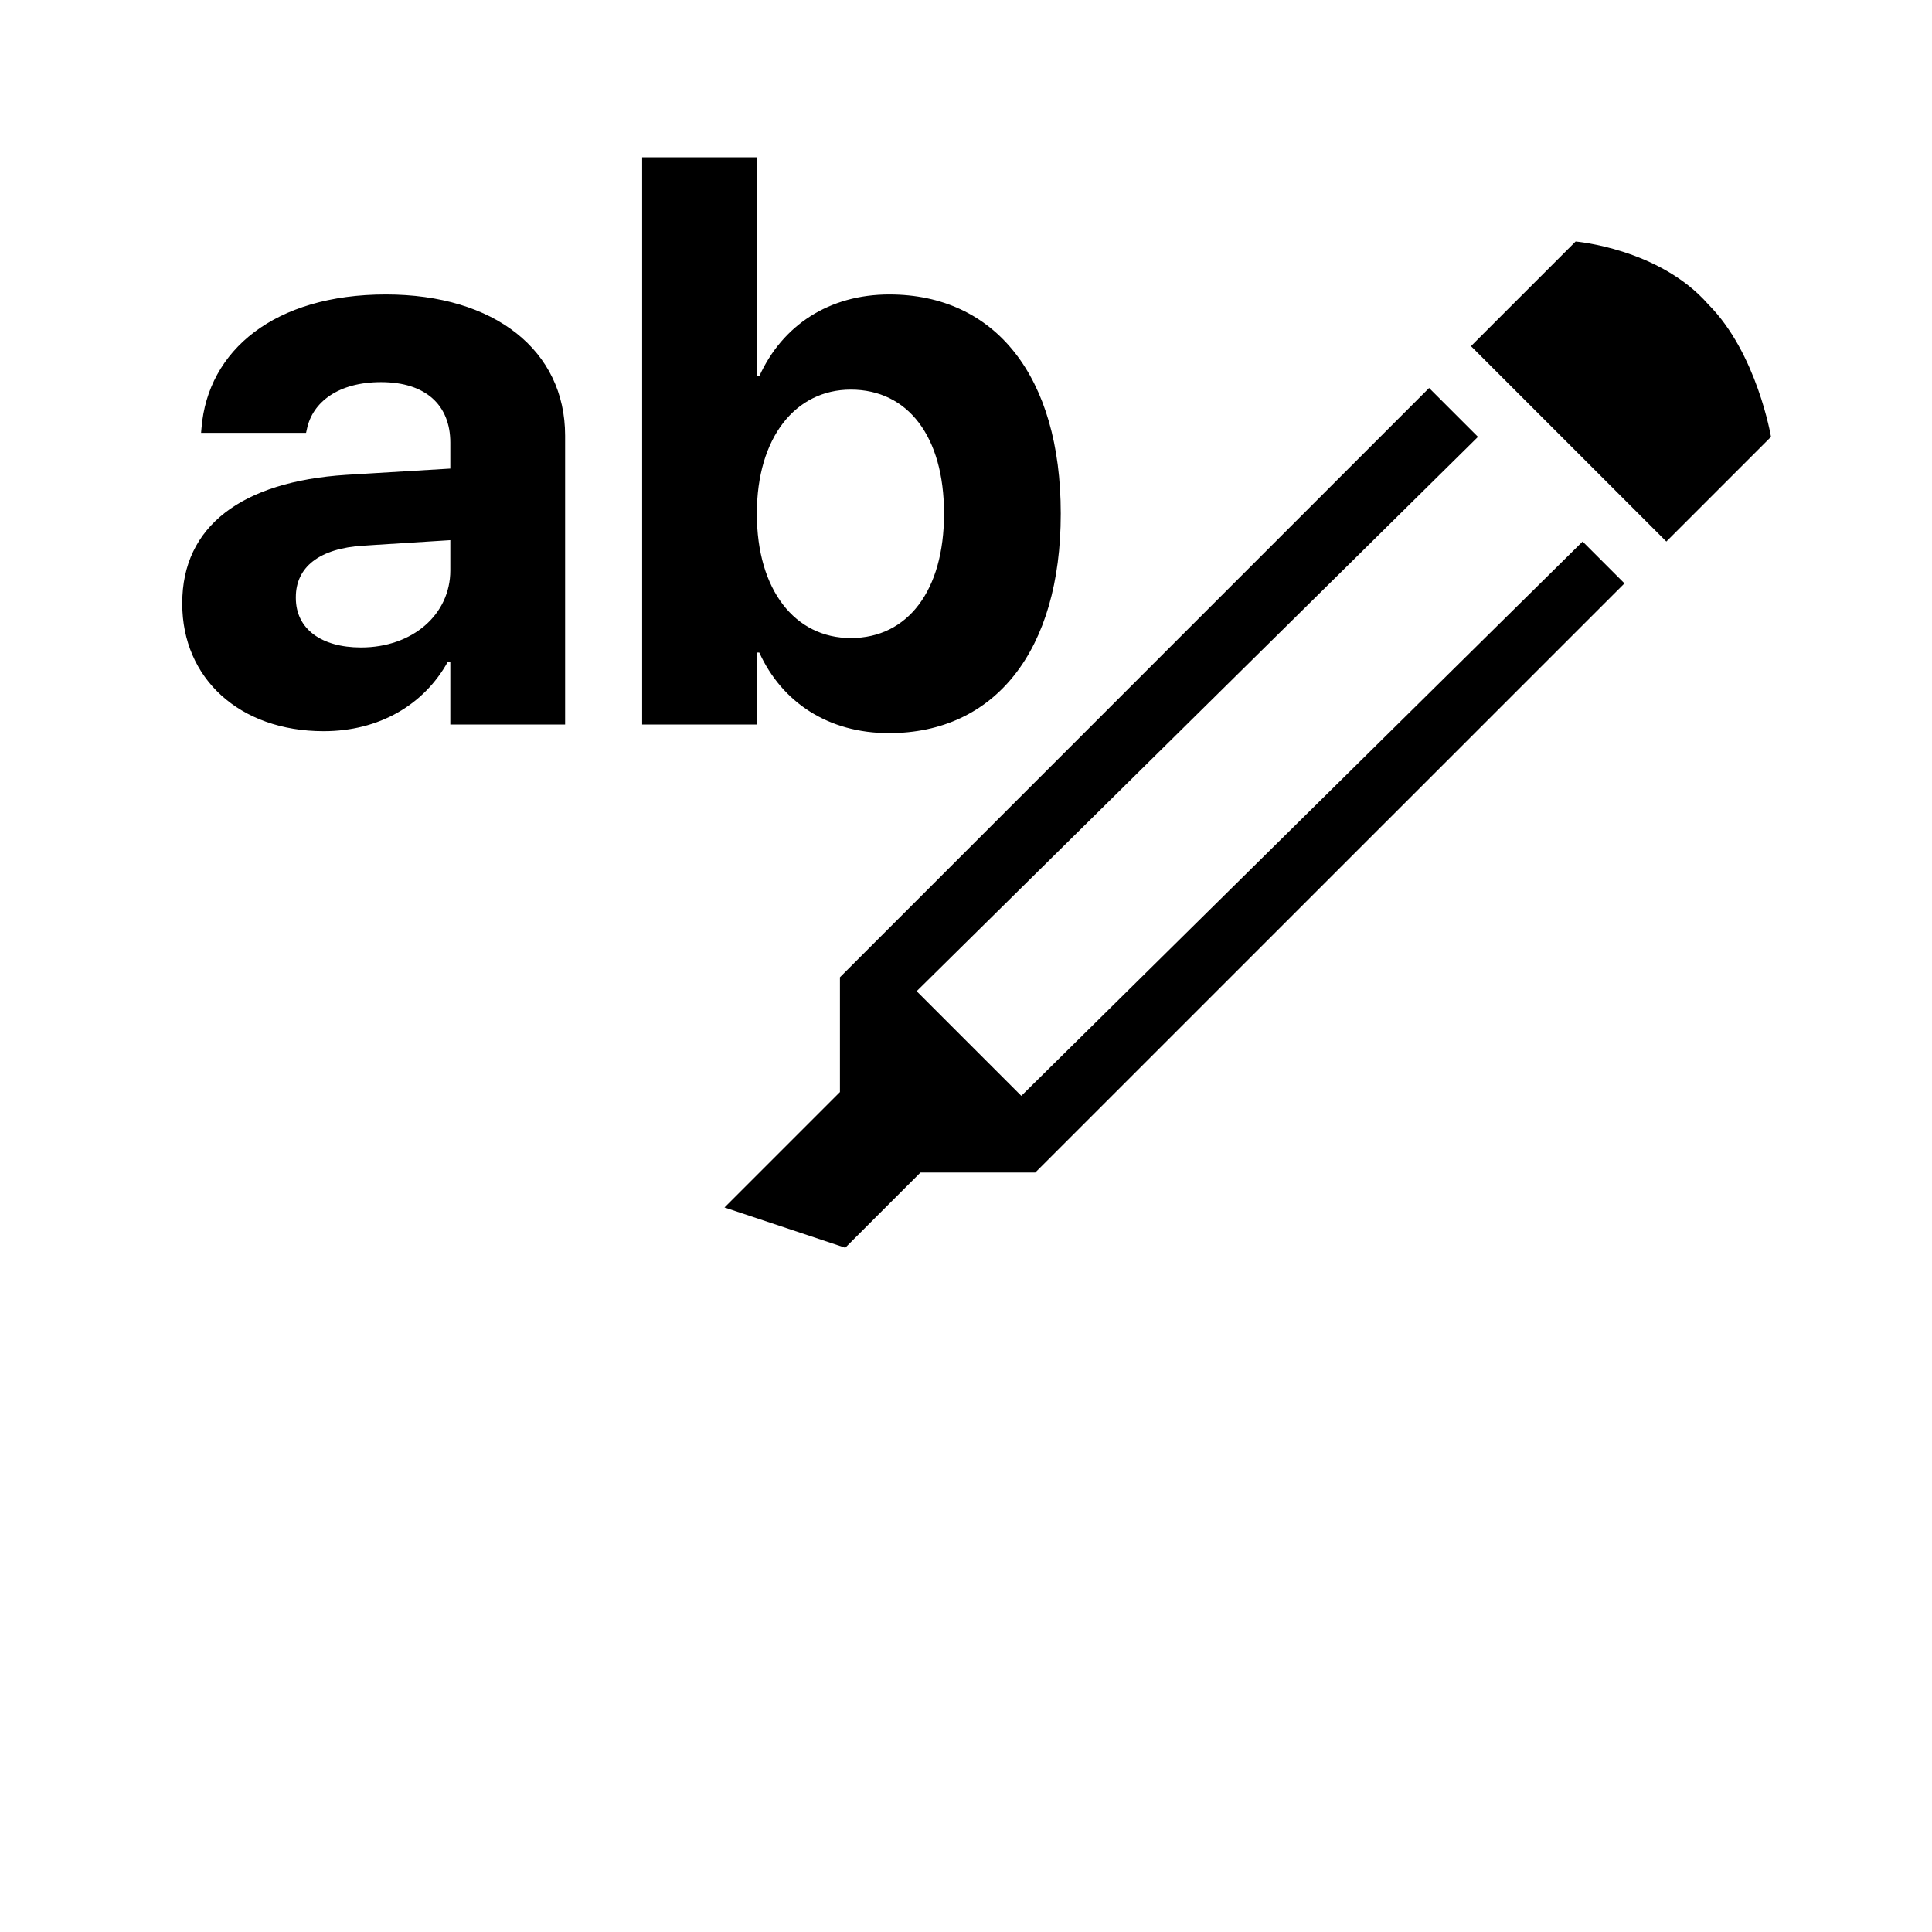
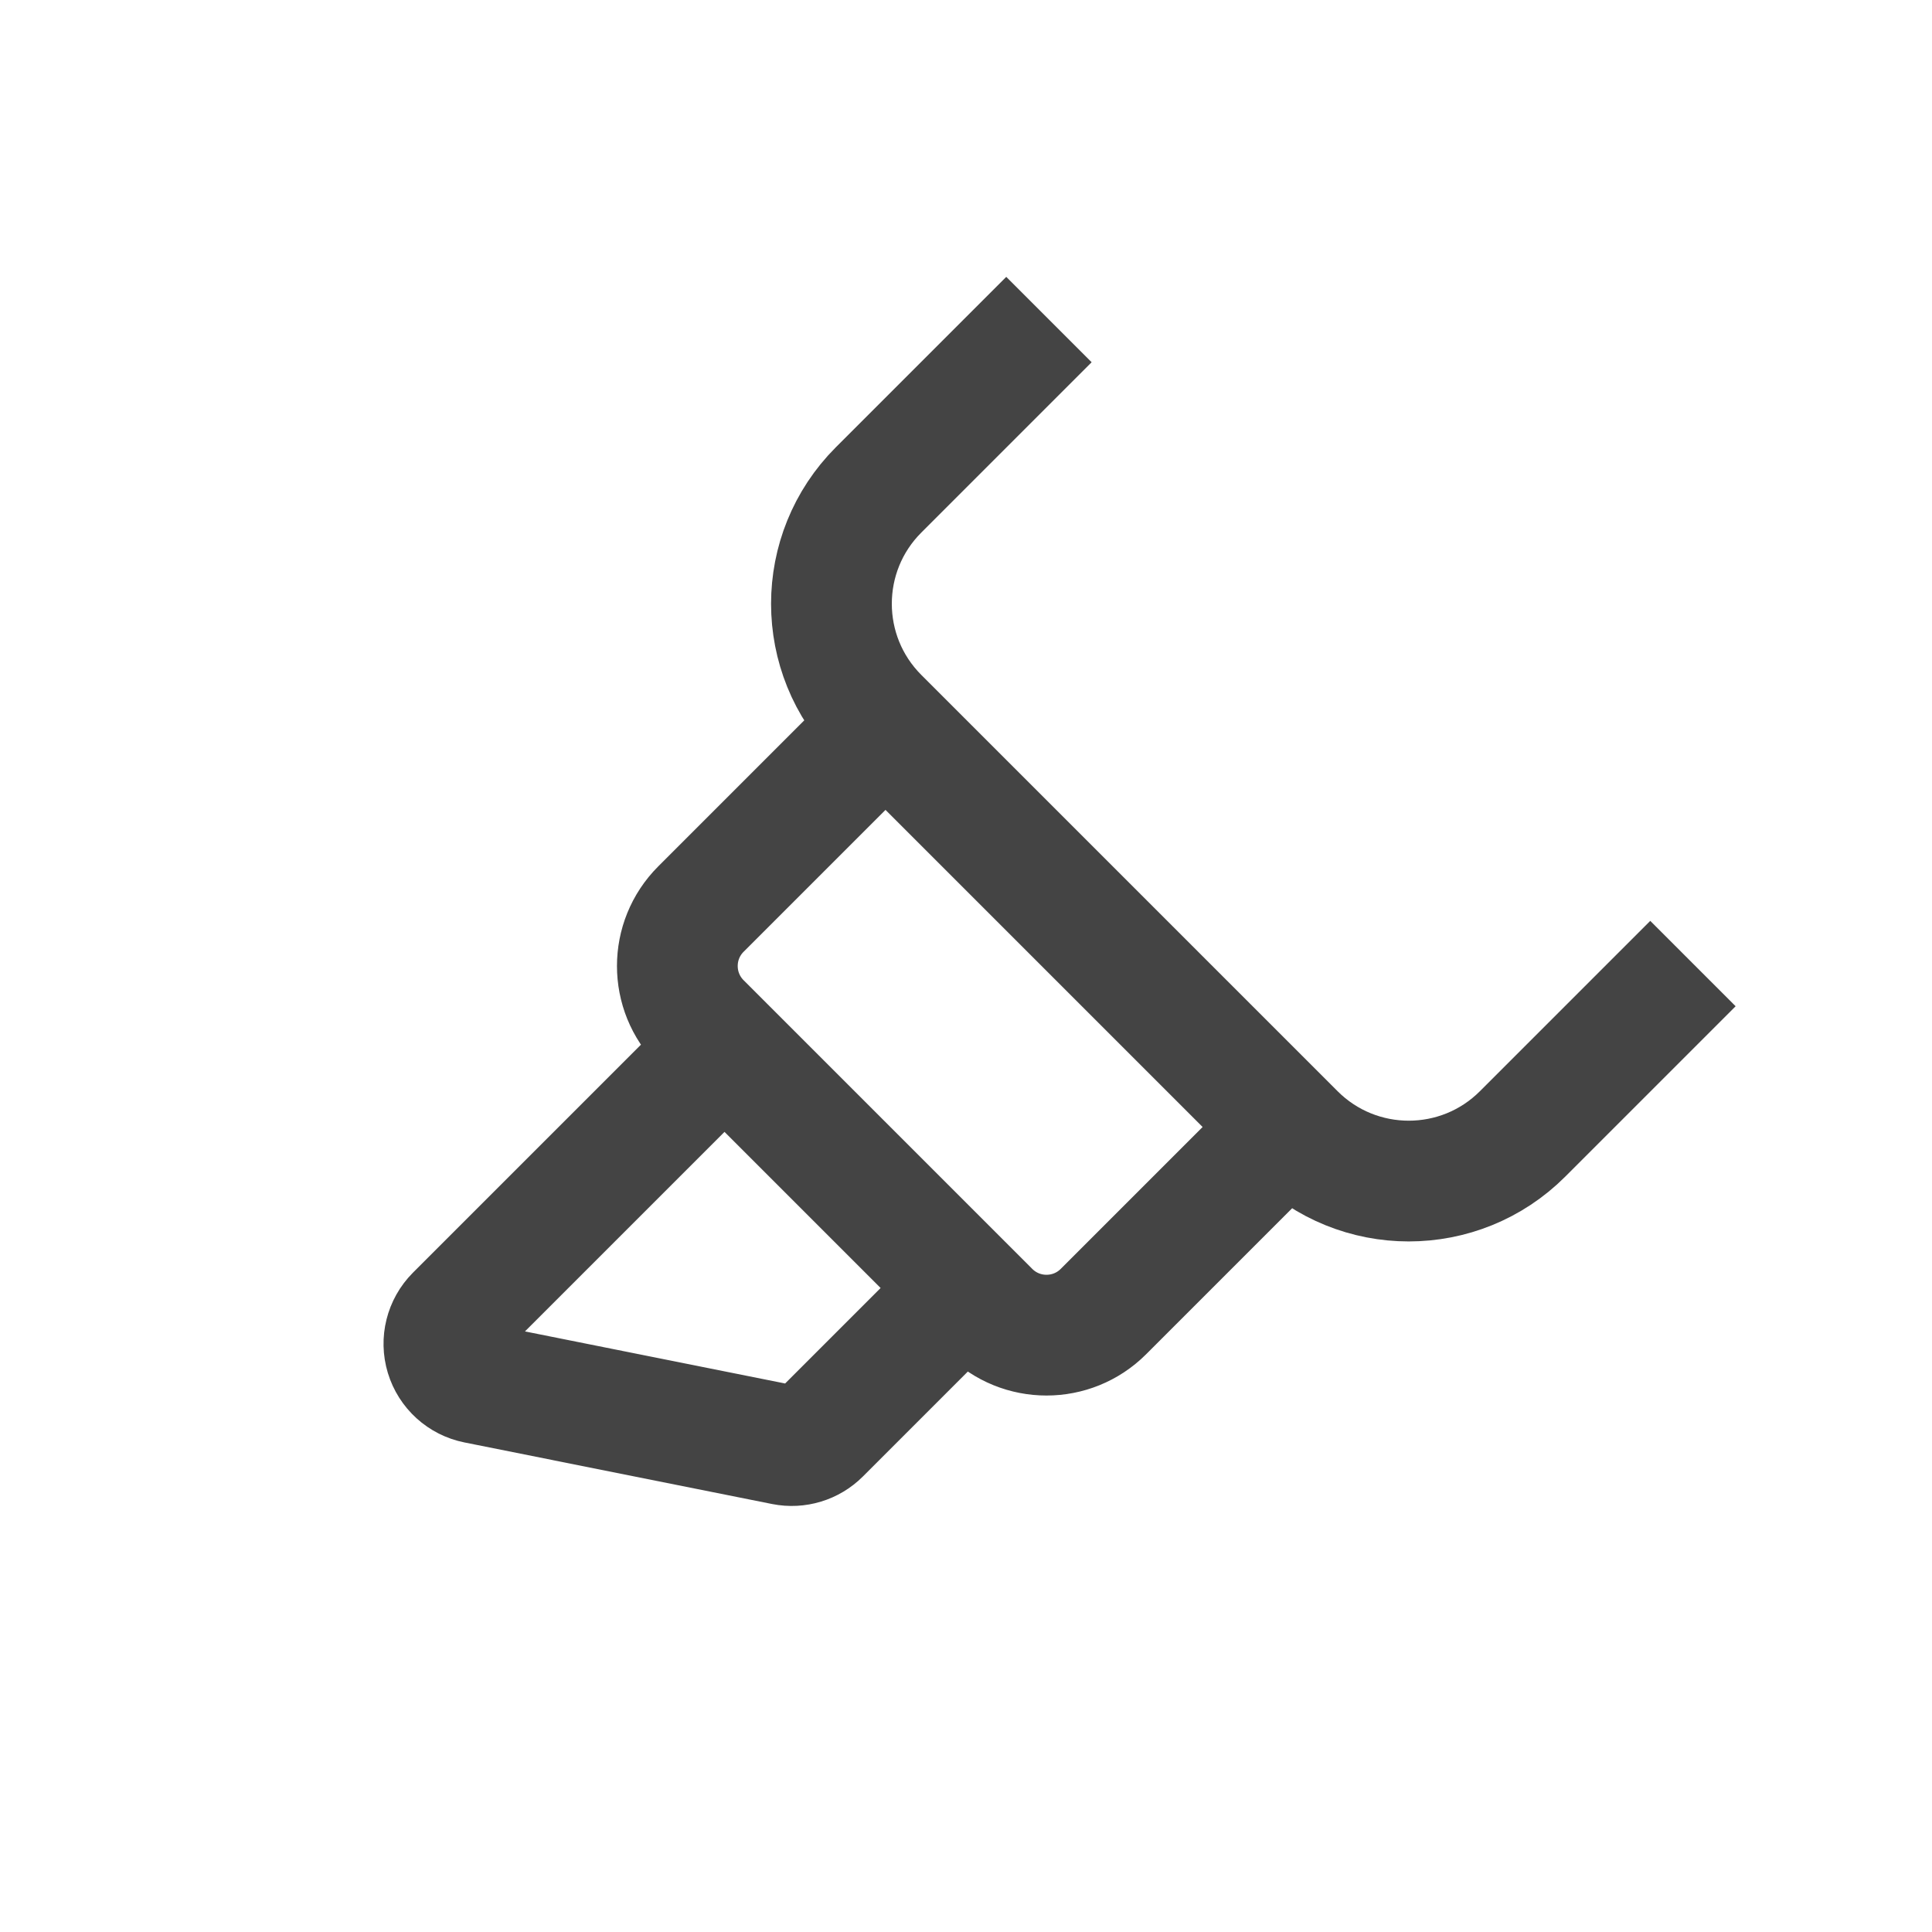
- <svg xmlns="http://www.w3.org/2000/svg" width="24" height="24" viewBox="0 0 24 24">
-   <path d="M18.36 5.427L11.387 12.313L12.687 13.613L19.66 6.727L20.18 7.247L12.86 14.566H11.434L10.5 15.5L9 15L10.434 13.566V12.14L17.753 4.82L18.36 5.427ZM9.402 4.674H9.432C9.72 4.039 10.301 3.658 11.048 3.658C12.361 3.658 13.177 4.674 13.177 6.378V6.383C13.177 8.082 12.361 9.107 11.043 9.107C10.291 9.107 9.715 8.727 9.432 8.106H9.402V9H7.977V1.954H9.402V4.674ZM4.793 3.658C6.146 3.658 7.02 4.356 7.02 5.411V9H5.594V8.219H5.564C5.267 8.756 4.71 9.083 4.021 9.083C2.972 9.083 2.264 8.424 2.264 7.501V7.491C2.264 6.539 3.001 5.982 4.3 5.899L5.594 5.821V5.499C5.594 5.035 5.291 4.747 4.734 4.747C4.202 4.747 3.88 4.996 3.812 5.333L3.802 5.377H2.498L2.503 5.318C2.581 4.352 3.411 3.658 4.793 3.658ZM4.515 6.778C3.963 6.812 3.675 7.047 3.675 7.418V7.428C3.675 7.813 3.992 8.043 4.485 8.043C5.125 8.043 5.594 7.633 5.594 7.086V6.71L4.515 6.778ZM10.569 4.84C9.881 4.84 9.402 5.436 9.402 6.378V6.383C9.402 7.33 9.876 7.926 10.569 7.926C11.277 7.926 11.727 7.335 11.727 6.383V6.378C11.727 5.421 11.277 4.84 10.569 4.84ZM19.573 3C19.573 3 20.613 3.087 21.22 3.78C21.826 4.387 22 5.427 22 5.427L20.7 6.727L18.273 4.3L19.573 3Z" />
+ <svg xmlns="http://www.w3.org/2000/svg" width="24" height="24" fill="none" viewBox="0 0 24 24">
+   <g class="icon-text-selection">
+     <path stroke="#444" stroke-linecap="square" stroke-width="1.5" d="m11 9-2.293 2.293a1 1 0 0 0 0 1.414L9 13m2-4-.086-.086a2 2 0 0 1 0-2.828L12.5 4.5M11 9l5 5m0 0-2.293 2.293a1 1 0 0 1-1.414 0L12 16m4-2 .086.086a2 2 0 0 0 2.828 0L20.5 12.5M9 13l-3.34 3.34a.5.5 0 0 0 .256.843l3.822.765a.5.5 0 0 0 .451-.137L12 16m-3-3 3 3" class="icon-stroke-gray-primary" />
+   </g>
</svg>
